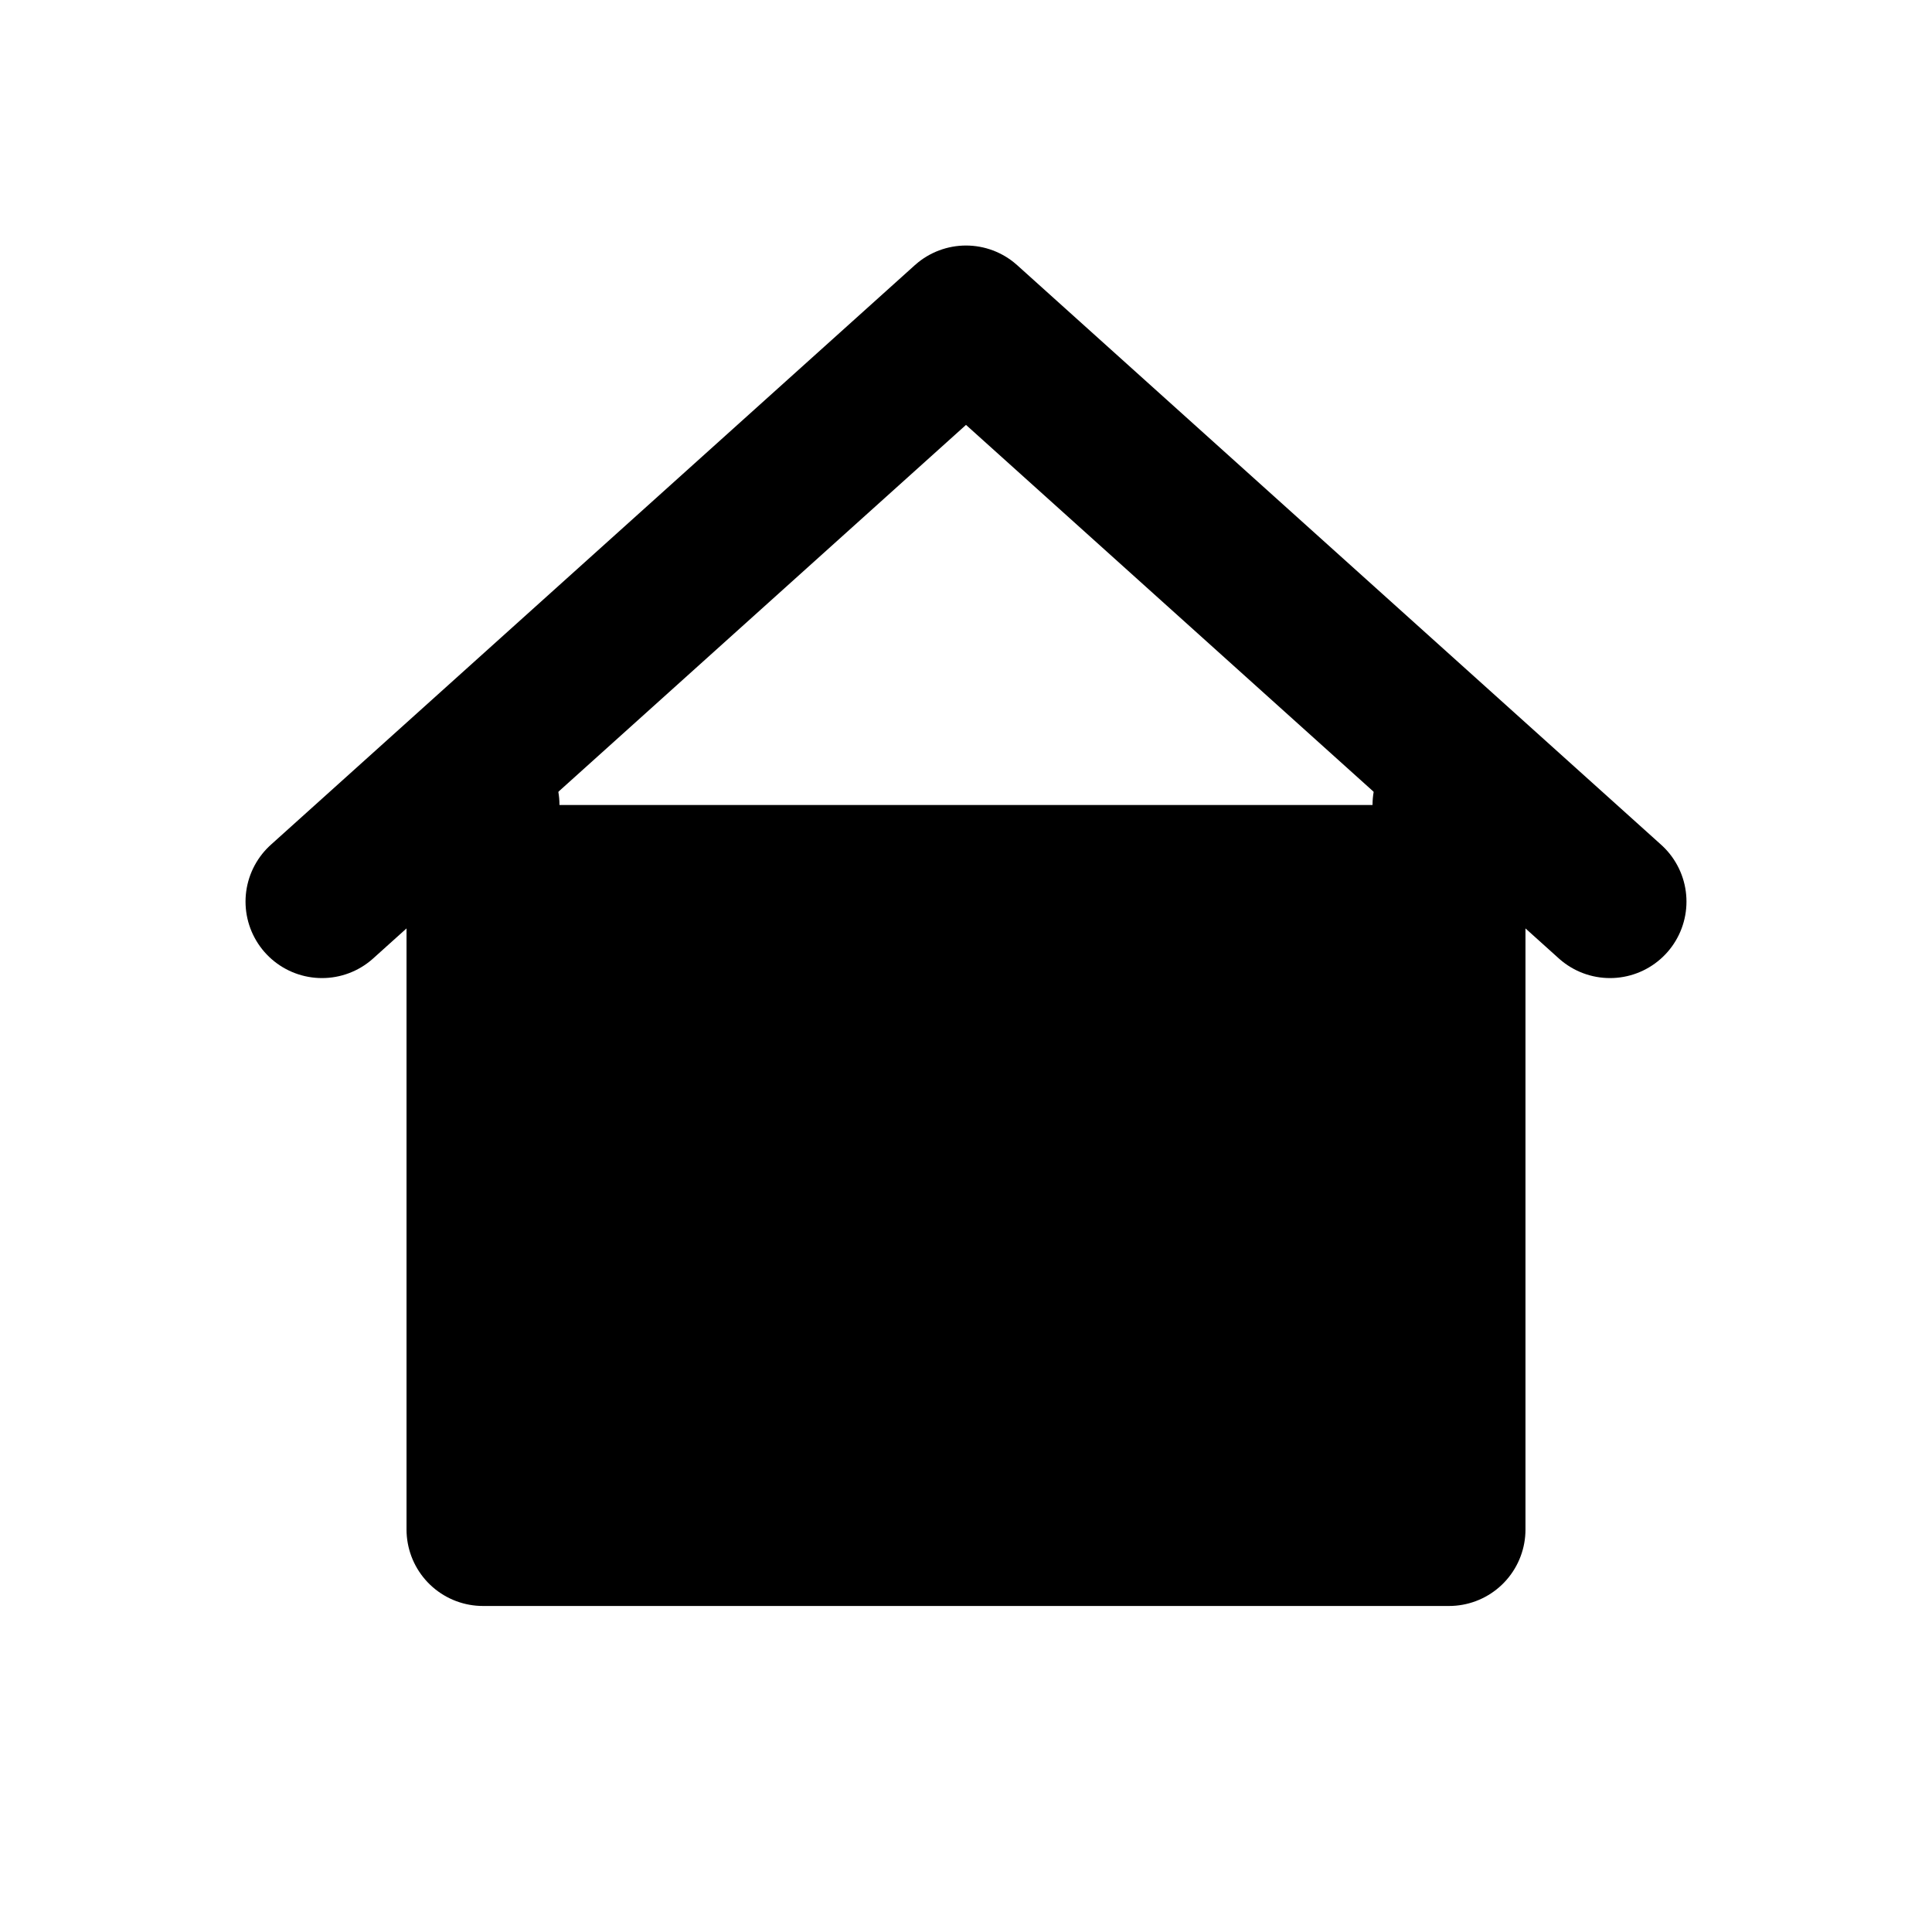
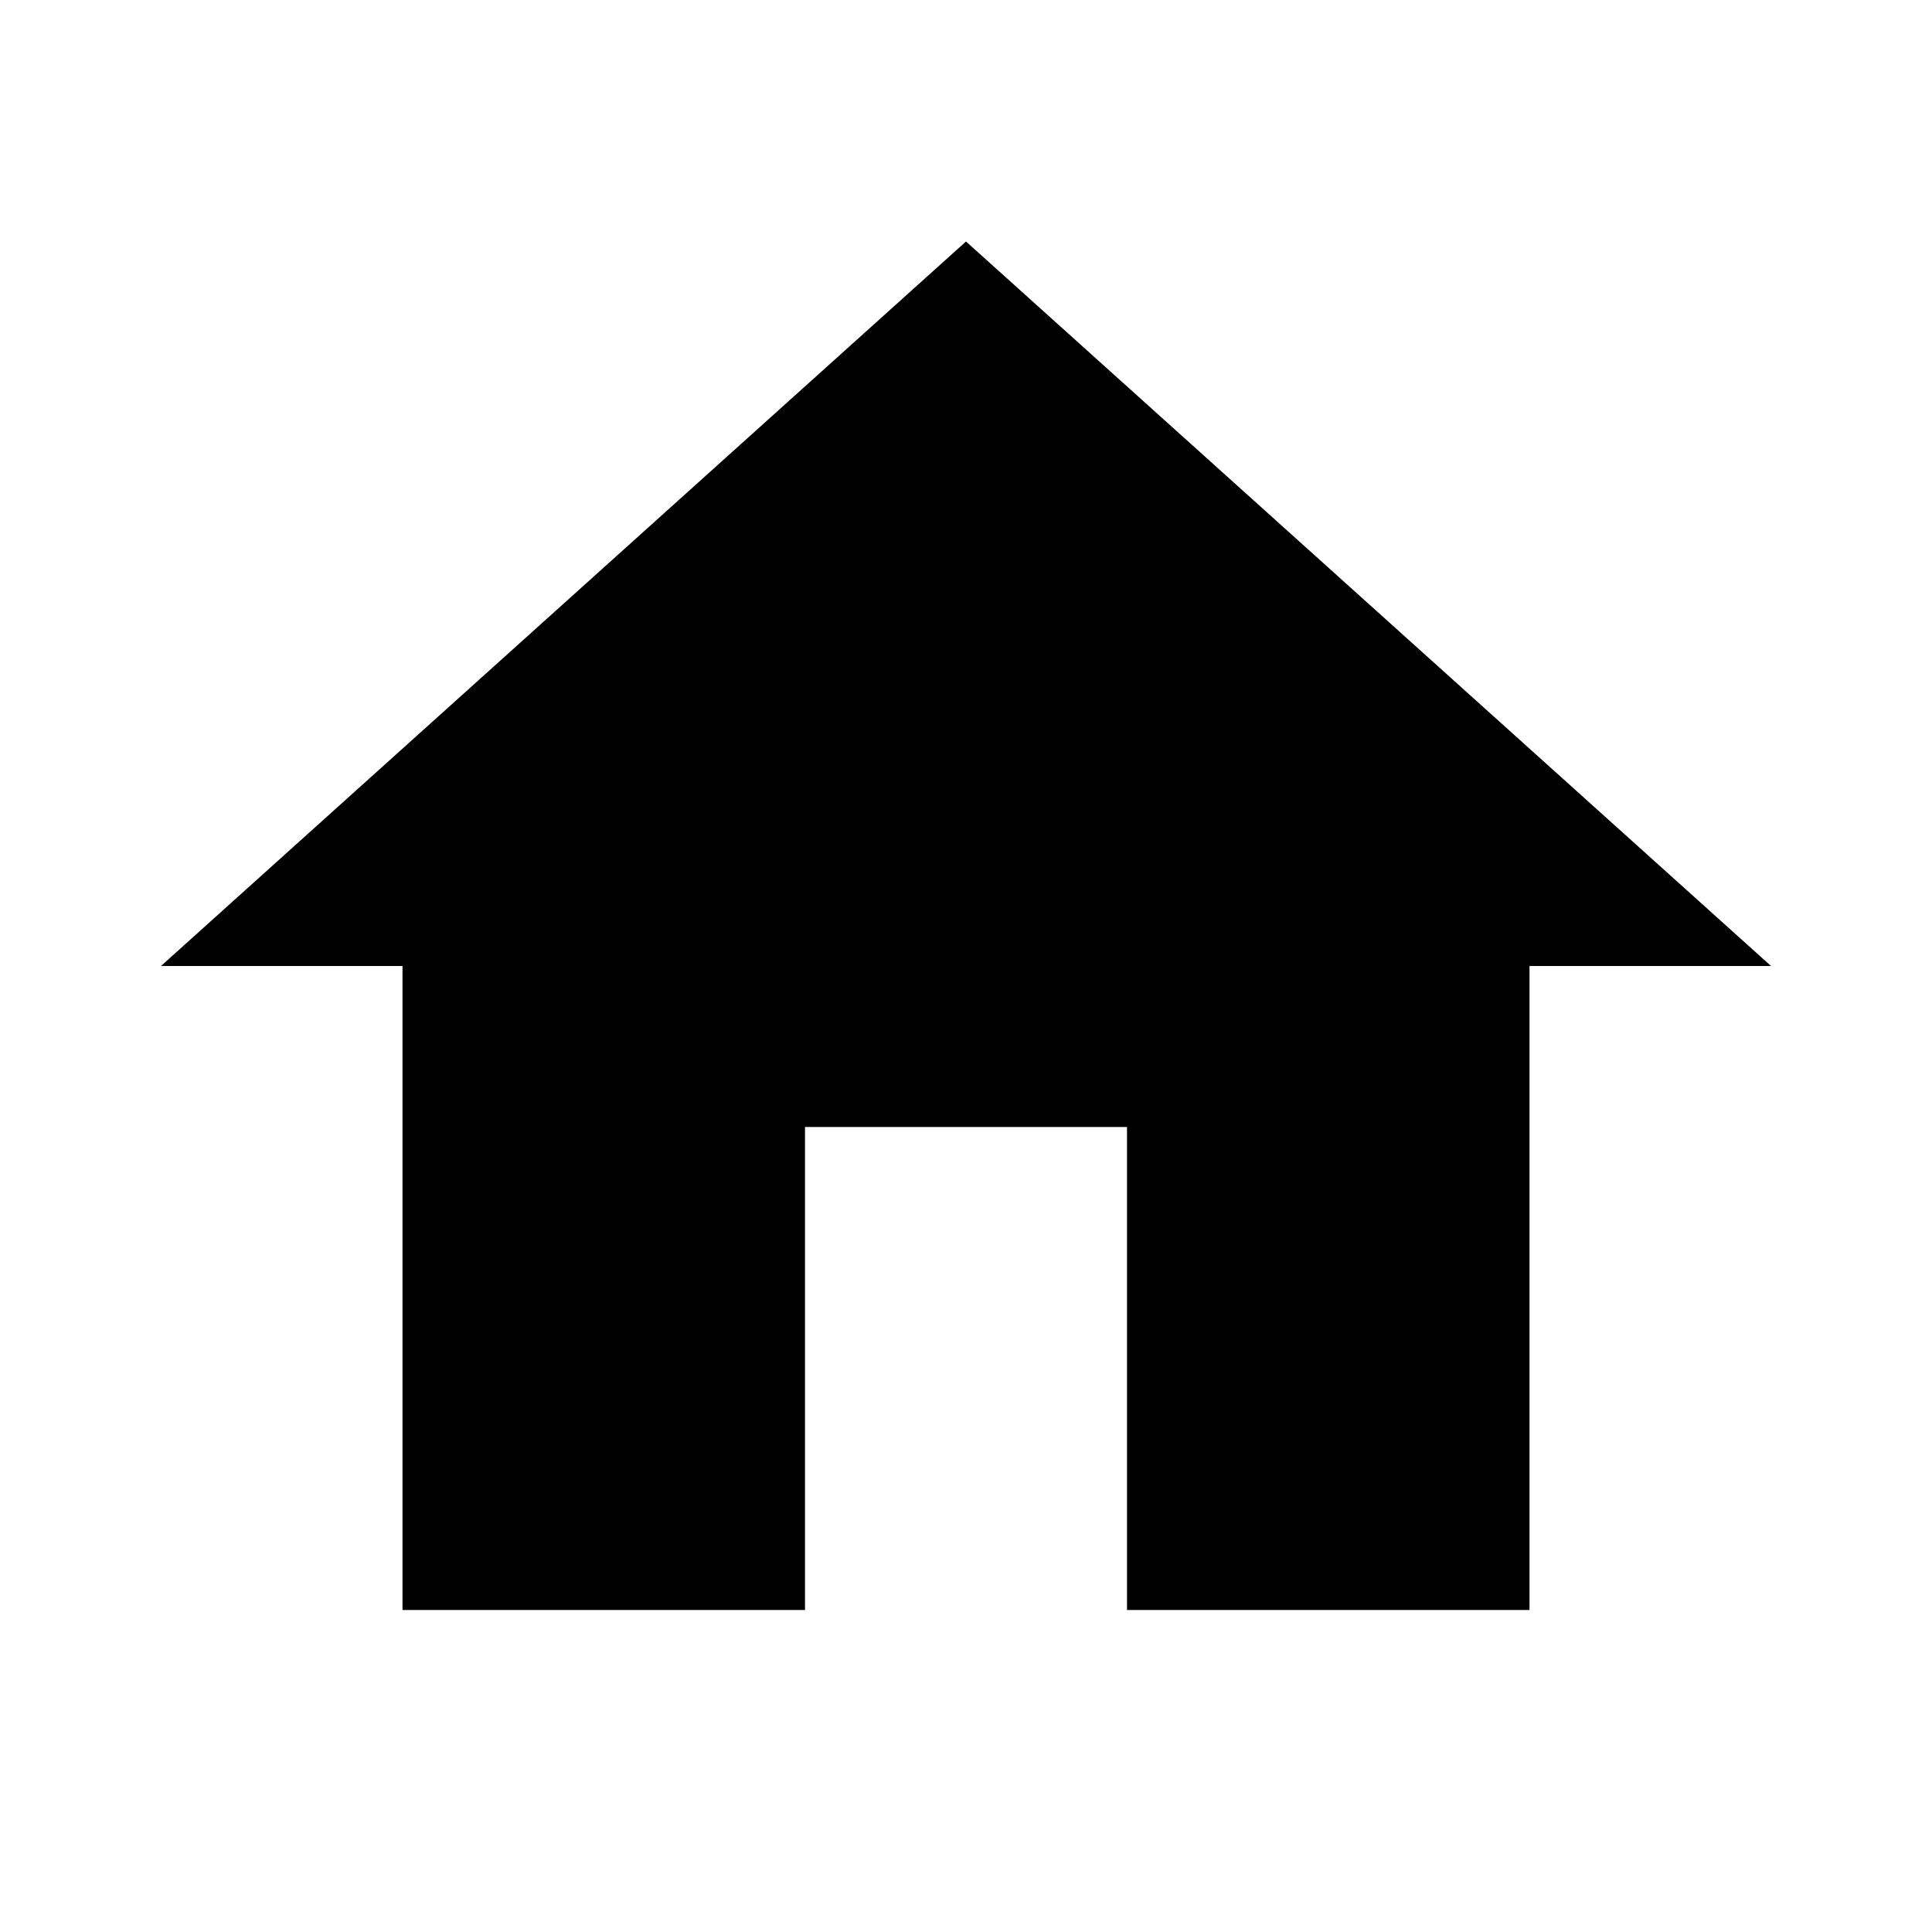
- <svg xmlns="http://www.w3.org/2000/svg" viewBox="0 0 24 24" fill="none" stroke="#000000" stroke-width="1.9" stroke-linecap="round" stroke-linejoin="round">
-   <path d="M4 11.2 12 4l8 7.2" />
-   <path d="M6 10v9h12v-9" fill="#000000" stroke="#000000" />
+ <svg xmlns="http://www.w3.org/2000/svg" width="1em" height="1em" viewBox="0 0 24 24">
+   <path d="M0 0h24v24H0z" fill="none" />
+   <path fill="currentColor" d="M10 20v-6h4v6h5v-8h3L12 3L2 12h3v8z" />
</svg>
